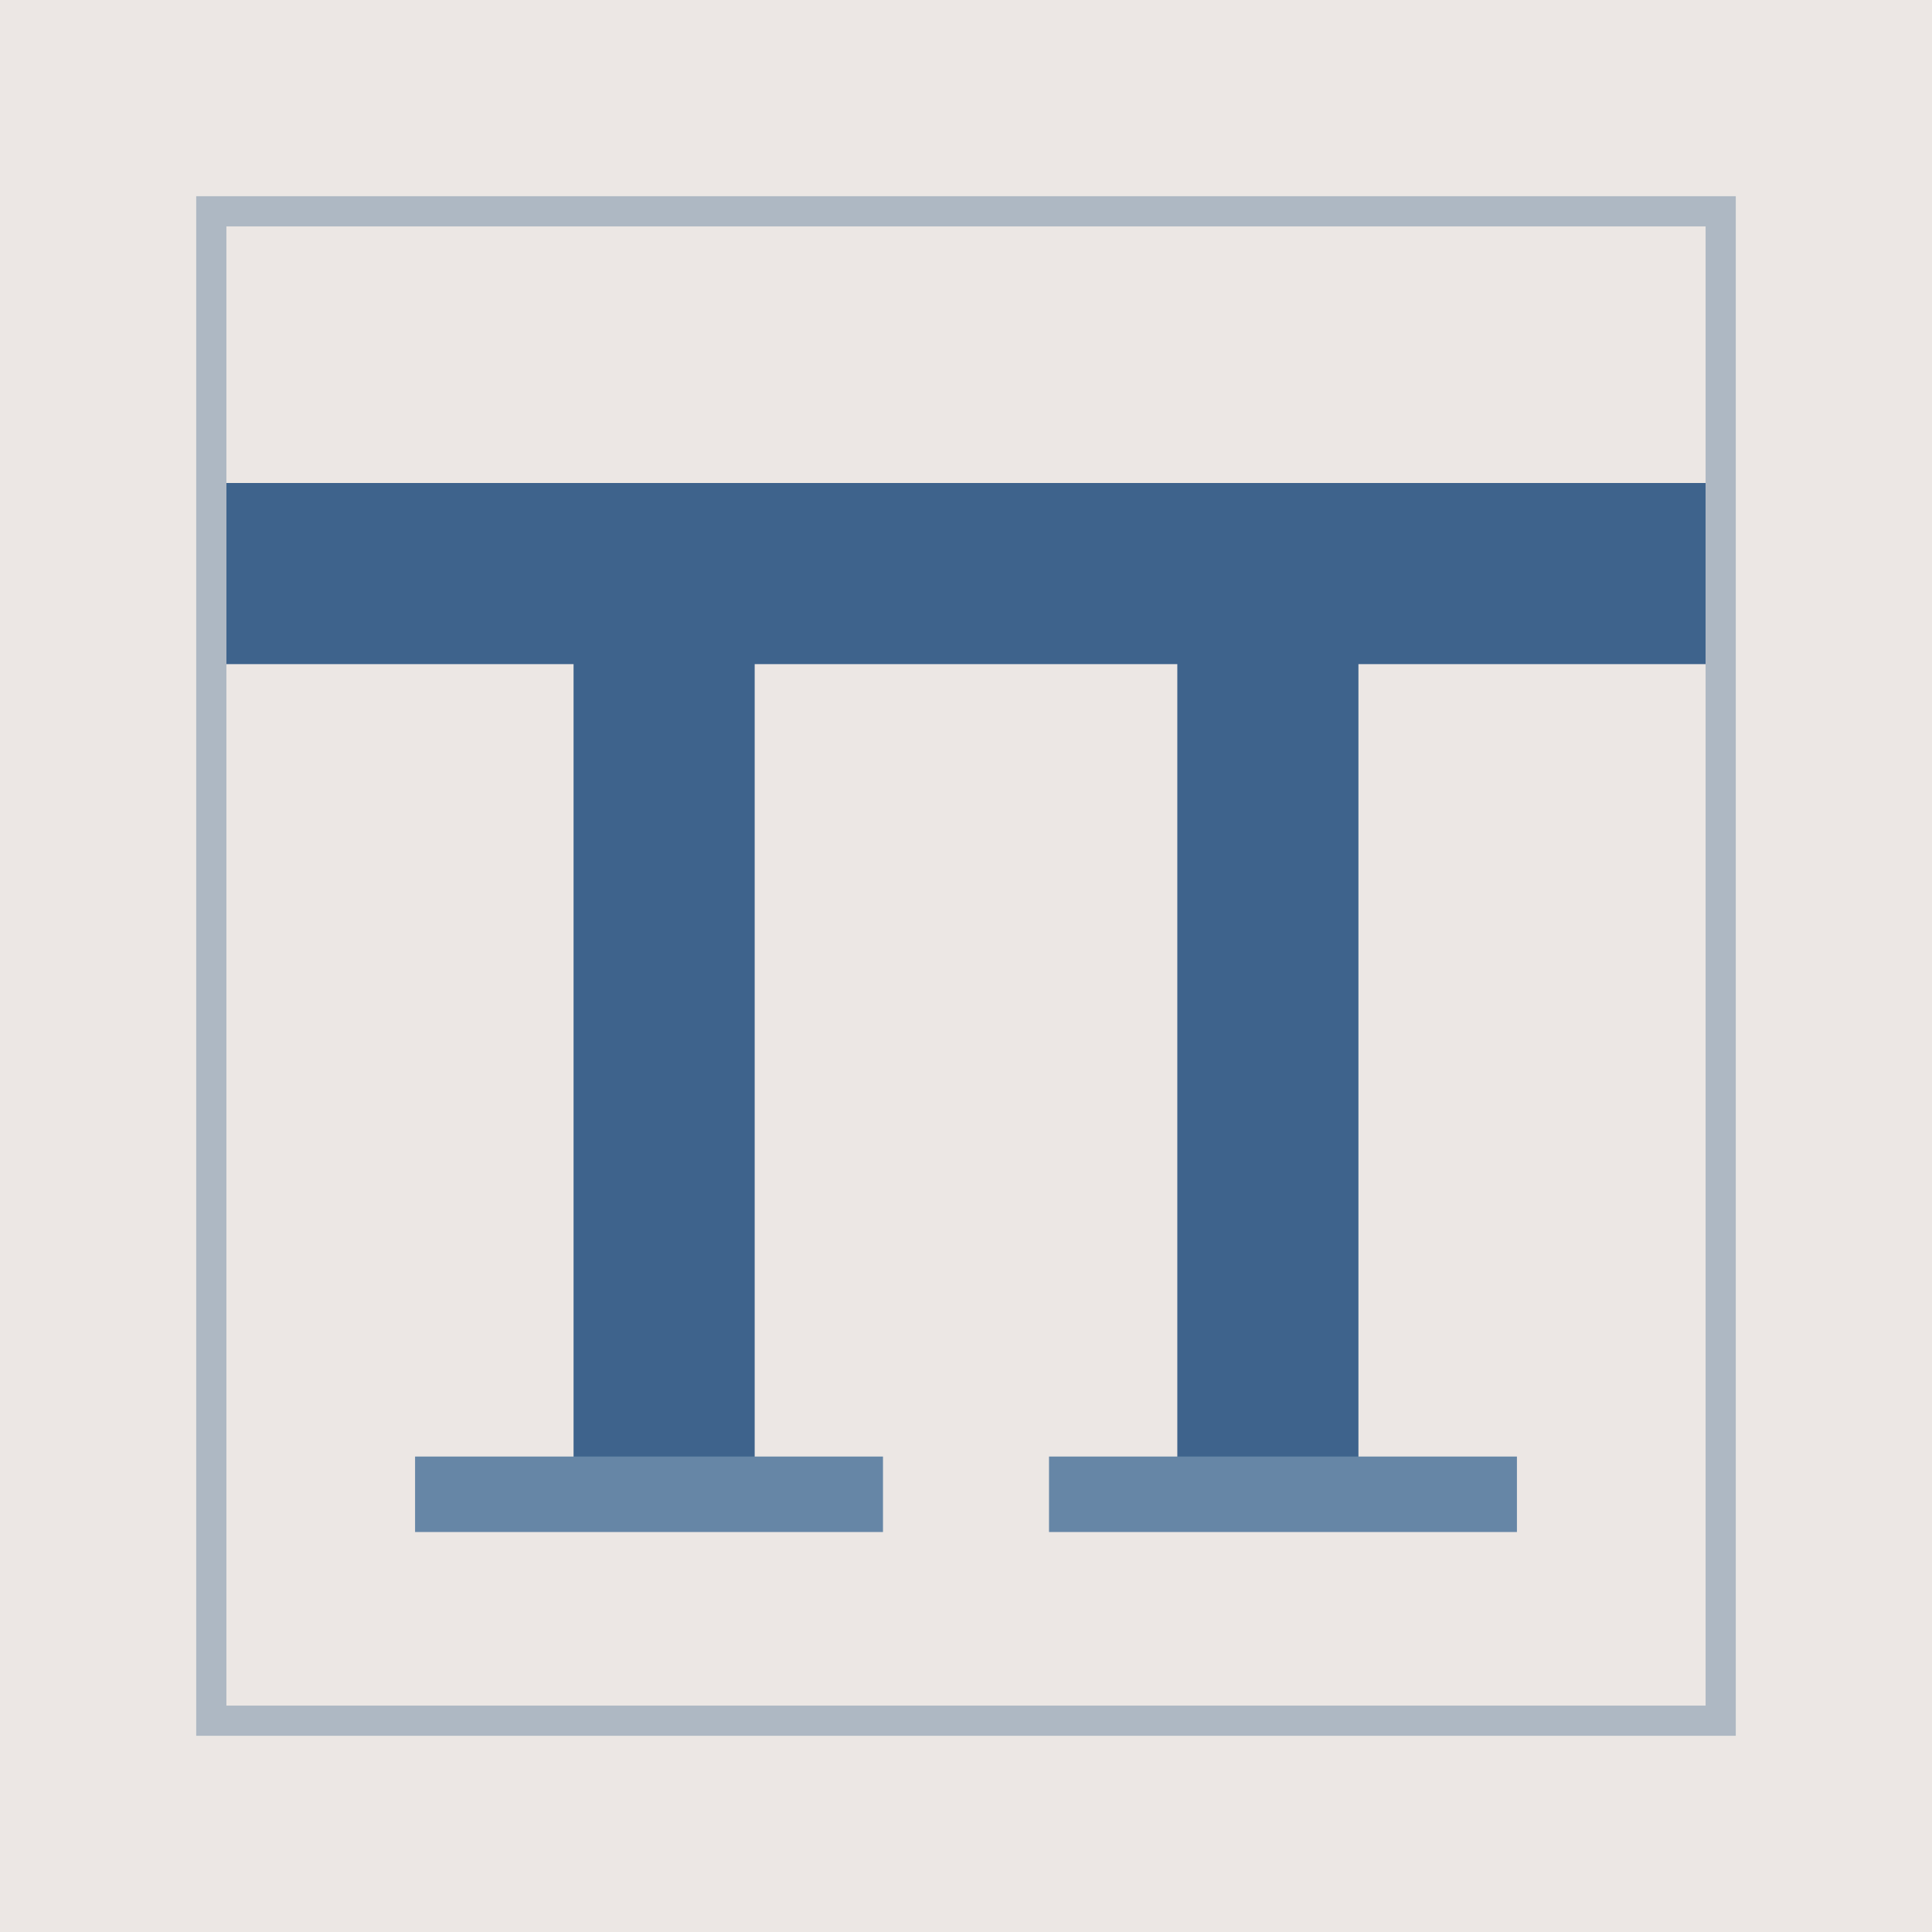
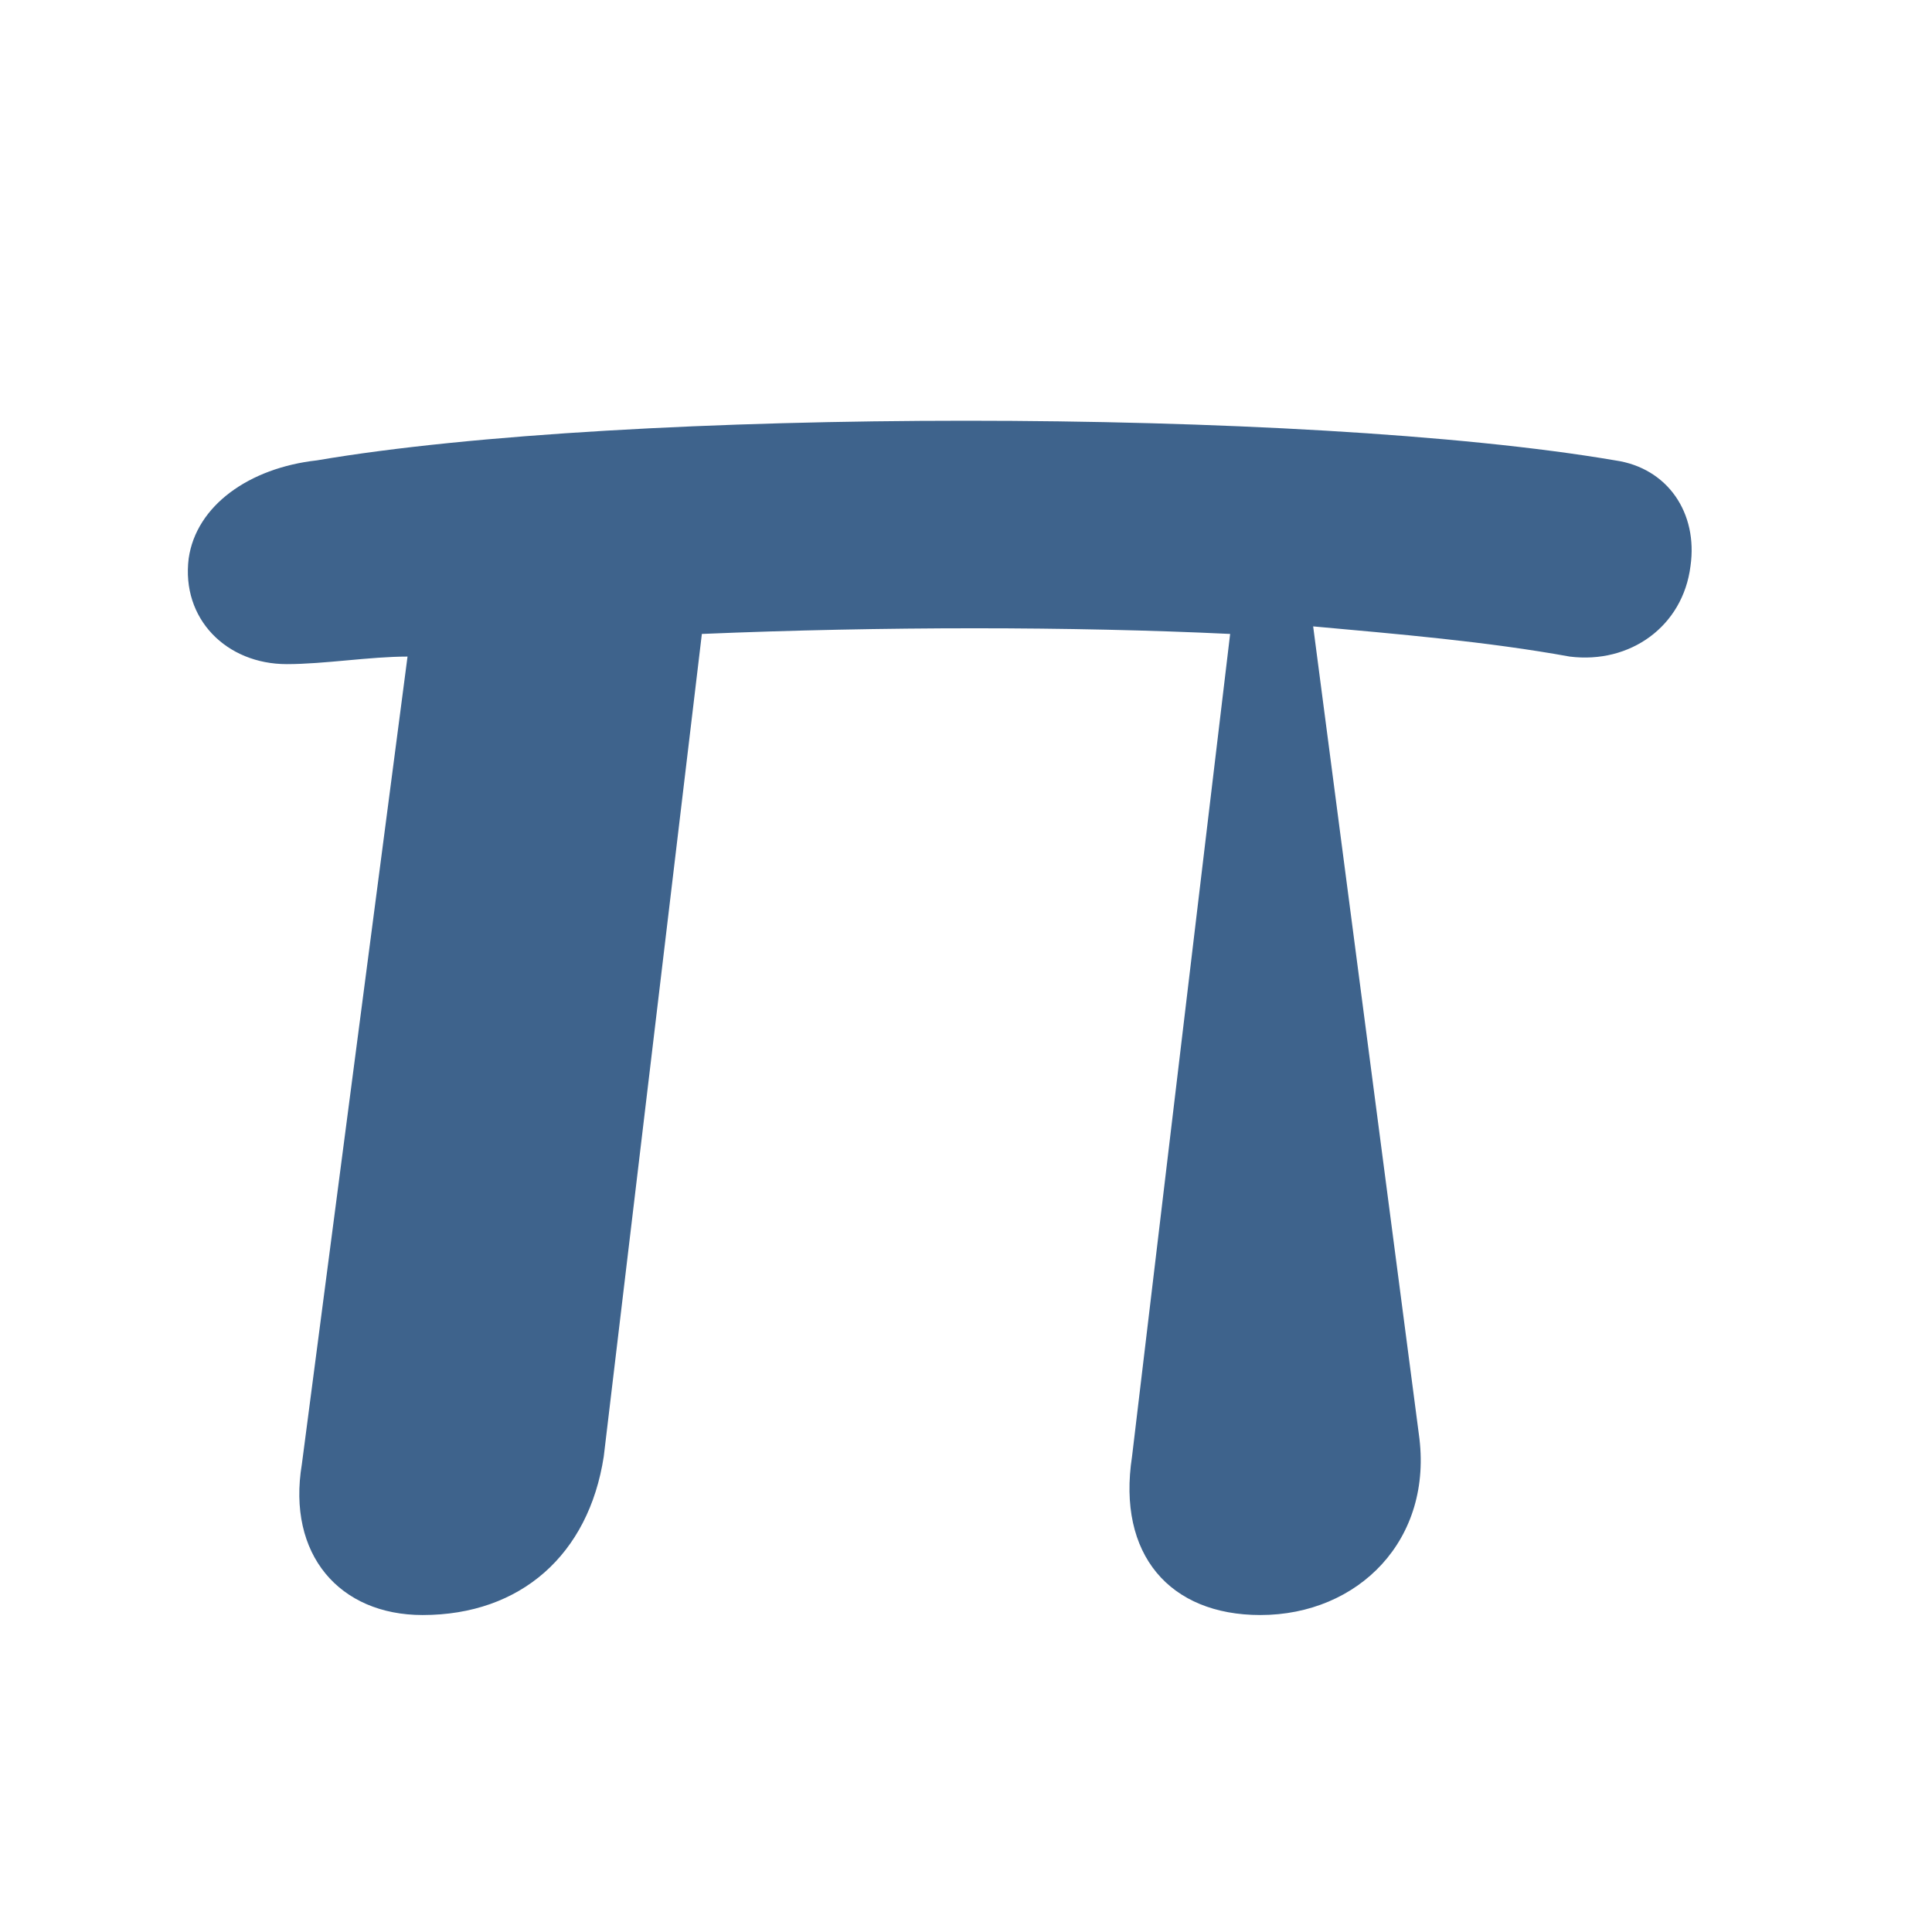
<svg xmlns="http://www.w3.org/2000/svg" viewBox="0 0 256 256" role="img" aria-label="π logo">
-   <rect width="256" height="256" fill="#ece7e4" />
-   <path d="M42 76H214" stroke="#3e638c" stroke-width="24" stroke-linecap="square" />
-   <path d="M88 76V190" stroke="#3e638c" stroke-width="24" stroke-linecap="square" />
-   <path d="M168 76V190" stroke="#3e638c" stroke-width="24" stroke-linecap="square" />
-   <path d="M60 198H112" stroke="#6686a6" stroke-width="10" stroke-linecap="square" />
-   <path d="M144 198H196" stroke="#6686a6" stroke-width="10" stroke-linecap="square" />
-   <rect x="28" y="28" width="200" height="200" fill="none" stroke="#9aa8b8" stroke-width="4" opacity="0.75" />
+   <path fill="#3e638c" d="M42 61C83 54 173 54 214 61C221 62 225 68 224 75C223 83 216 88 208 87C197 85 185 84 174 83L188 190C190 204 180 214 167 214C155 214 148 206 150 193L163 84C142 83 117 83 93 84L80 193C78 206 69 214 56 214C45 214 38 206 40 194L54 87C49 87 43 88 38 88C30 88 24 82 25 74C26 67 33 62 42 61Z" />
</svg>
